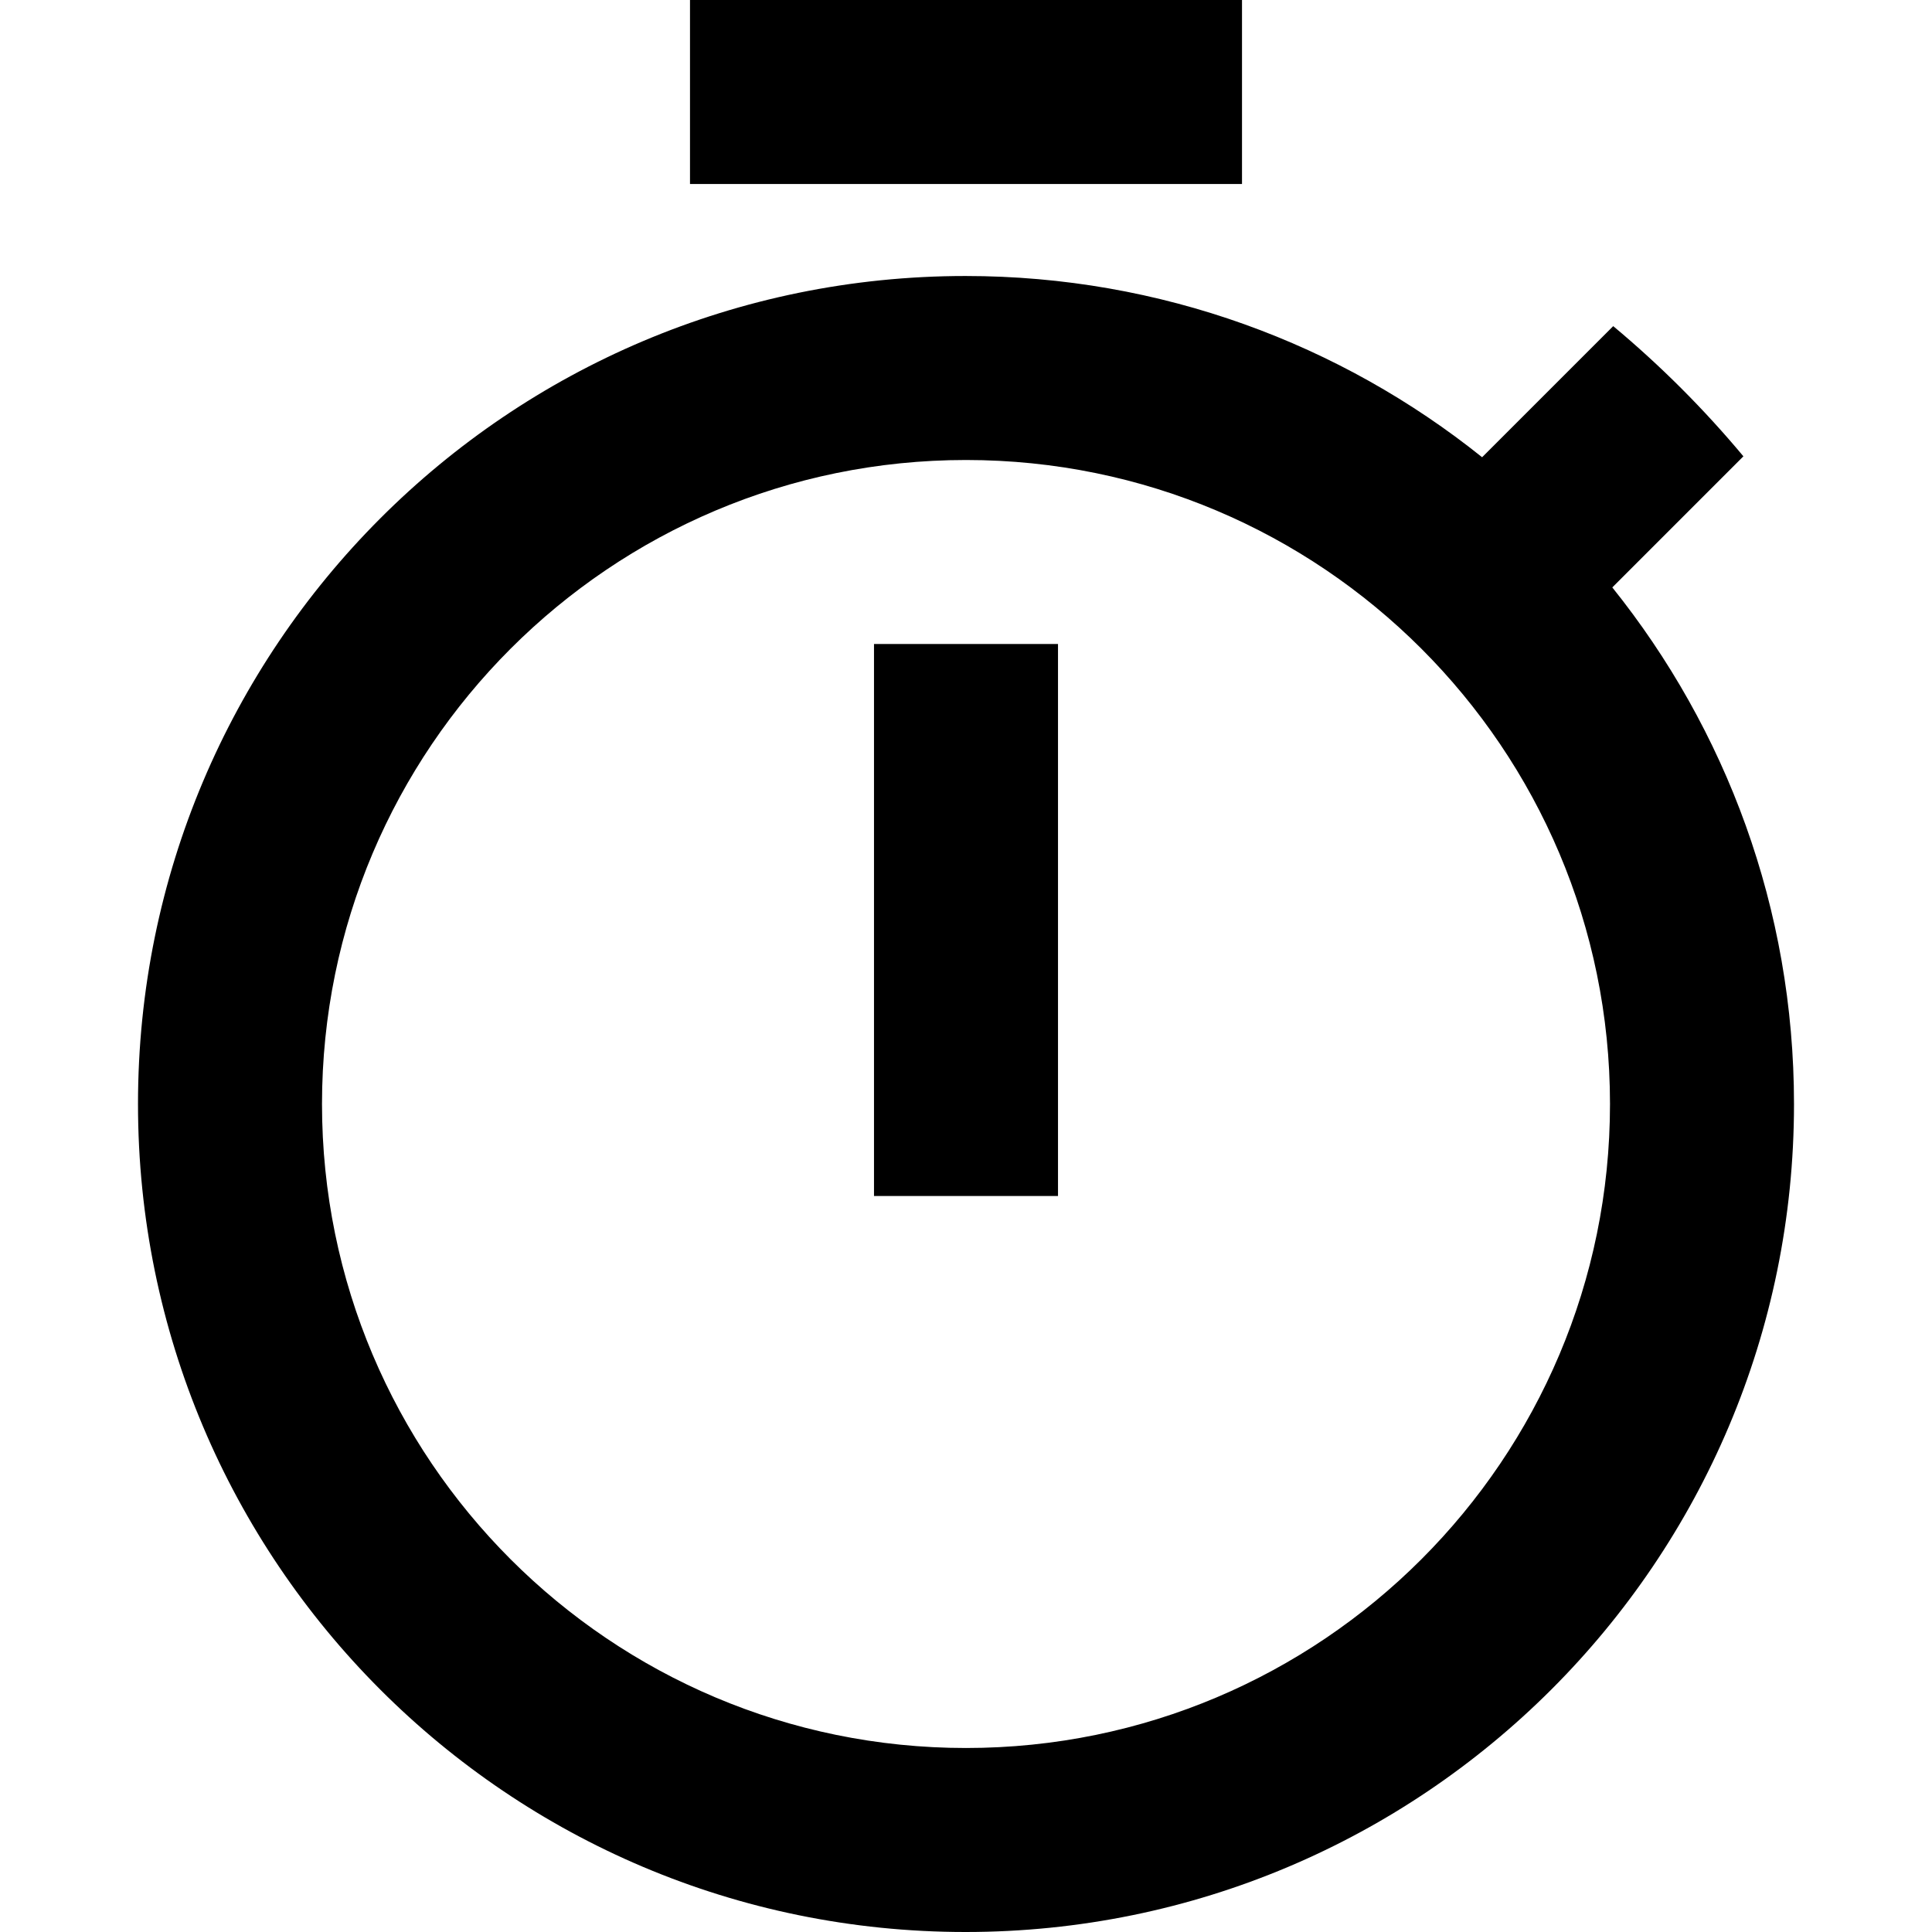
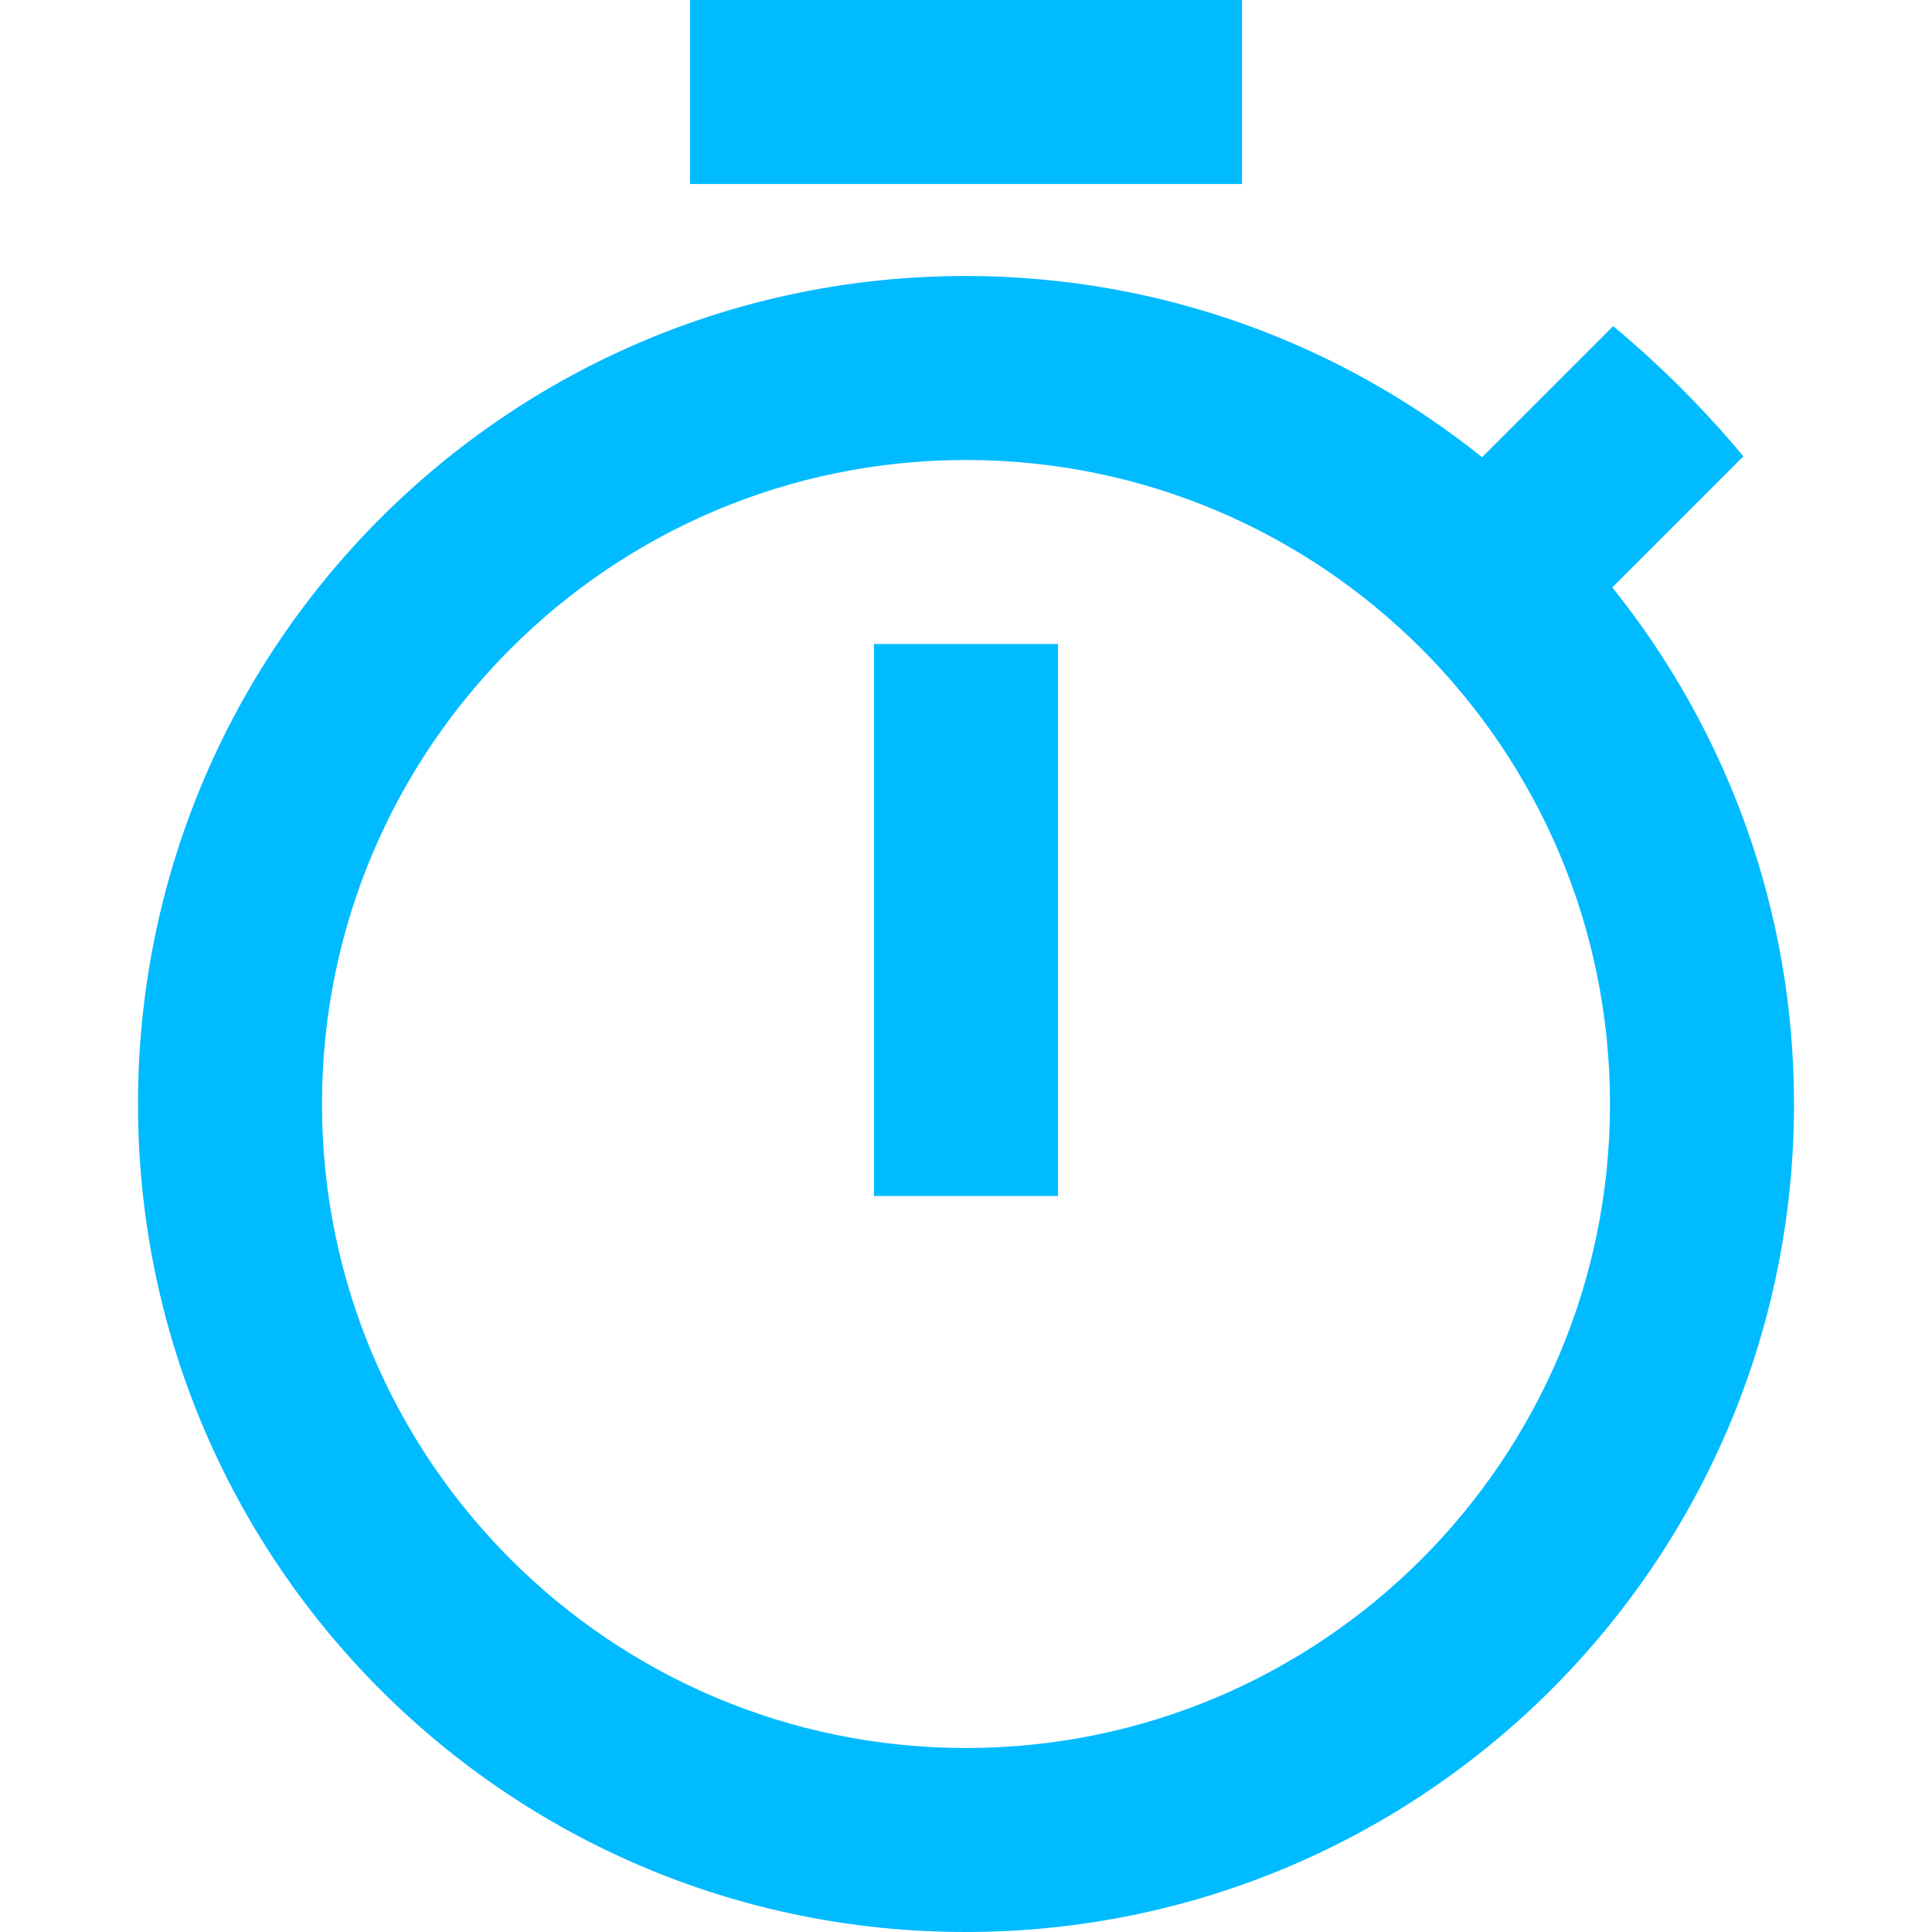
<svg xmlns="http://www.w3.org/2000/svg" version="1.1" id="Capa_1" x="0px" y="0px" viewBox="0 0 448 448" style="enable-background:new 0 0 448 448;" xml:space="preserve">
-   <g>
-     <g>
-       <g>
-         <rect x="160" y="0" width="128" height="42.667" />
-         <rect x="202.667" y="149.333" width="42.667" height="128" />
-         <path d="M373.867,136.213l30.4-30.4c-9.173-10.987-19.2-21.013-30.187-30.187l-30.4,30.4C310.933,79.787,269.227,64,223.893,64     C117.76,64,32,149.973,32,256s85.76,192,191.893,192S416,362.027,416,256C416,210.667,400.213,169.067,373.867,136.213z      M224,405.333c-82.453,0-149.333-66.88-149.333-149.333S141.547,106.667,224,106.667S373.333,173.547,373.333,256     S306.453,405.333,224,405.333z" />
+   <defs id="defs4465" />
+   <g id="g4430" style="fill:#00bbff;fill-opacity:1">
+     <g id="g4428" style="fill:#00bbff;fill-opacity:1">
+       <g id="g4426" style="fill:#00bbff;fill-opacity:1">
+         <rect x="160" y="0" width="128" height="42.667" id="rect4420" style="fill:#00bbff;fill-opacity:1" />
+         <rect x="202.667" y="149.333" width="42.667" height="128" id="rect4422" style="fill:#00bbff;fill-opacity:1" />
+         <path d="M373.867,136.213l30.4-30.4c-9.173-10.987-19.2-21.013-30.187-30.187l-30.4,30.4C310.933,79.787,269.227,64,223.893,64     C117.76,64,32,149.973,32,256s85.76,192,191.893,192S416,362.027,416,256C416,210.667,400.213,169.067,373.867,136.213z      M224,405.333c-82.453,0-149.333-66.88-149.333-149.333S141.547,106.667,224,106.667S373.333,173.547,373.333,256     S306.453,405.333,224,405.333z" id="path4424" style="fill:#00bbff;fill-opacity:1" />
      </g>
    </g>
  </g>
-   <g>
+   <g id="g4432">
</g>
-   <g>
+   <g id="g4434">
</g>
-   <g>
+   <g id="g4436">
</g>
-   <g>
+   <g id="g4438">
</g>
-   <g>
+   <g id="g4440">
</g>
-   <g>
+   <g id="g4442">
</g>
-   <g>
+   <g id="g4444">
</g>
-   <g>
+   <g id="g4446">
</g>
-   <g>
+   <g id="g4448">
</g>
-   <g>
+   <g id="g4450">
</g>
-   <g>
+   <g id="g4452">
</g>
-   <g>
+   <g id="g4454">
</g>
-   <g>
+   <g id="g4456">
</g>
-   <g>
+   <g id="g4458">
</g>
-   <g>
+   <g id="g4460">
</g>
</svg>
